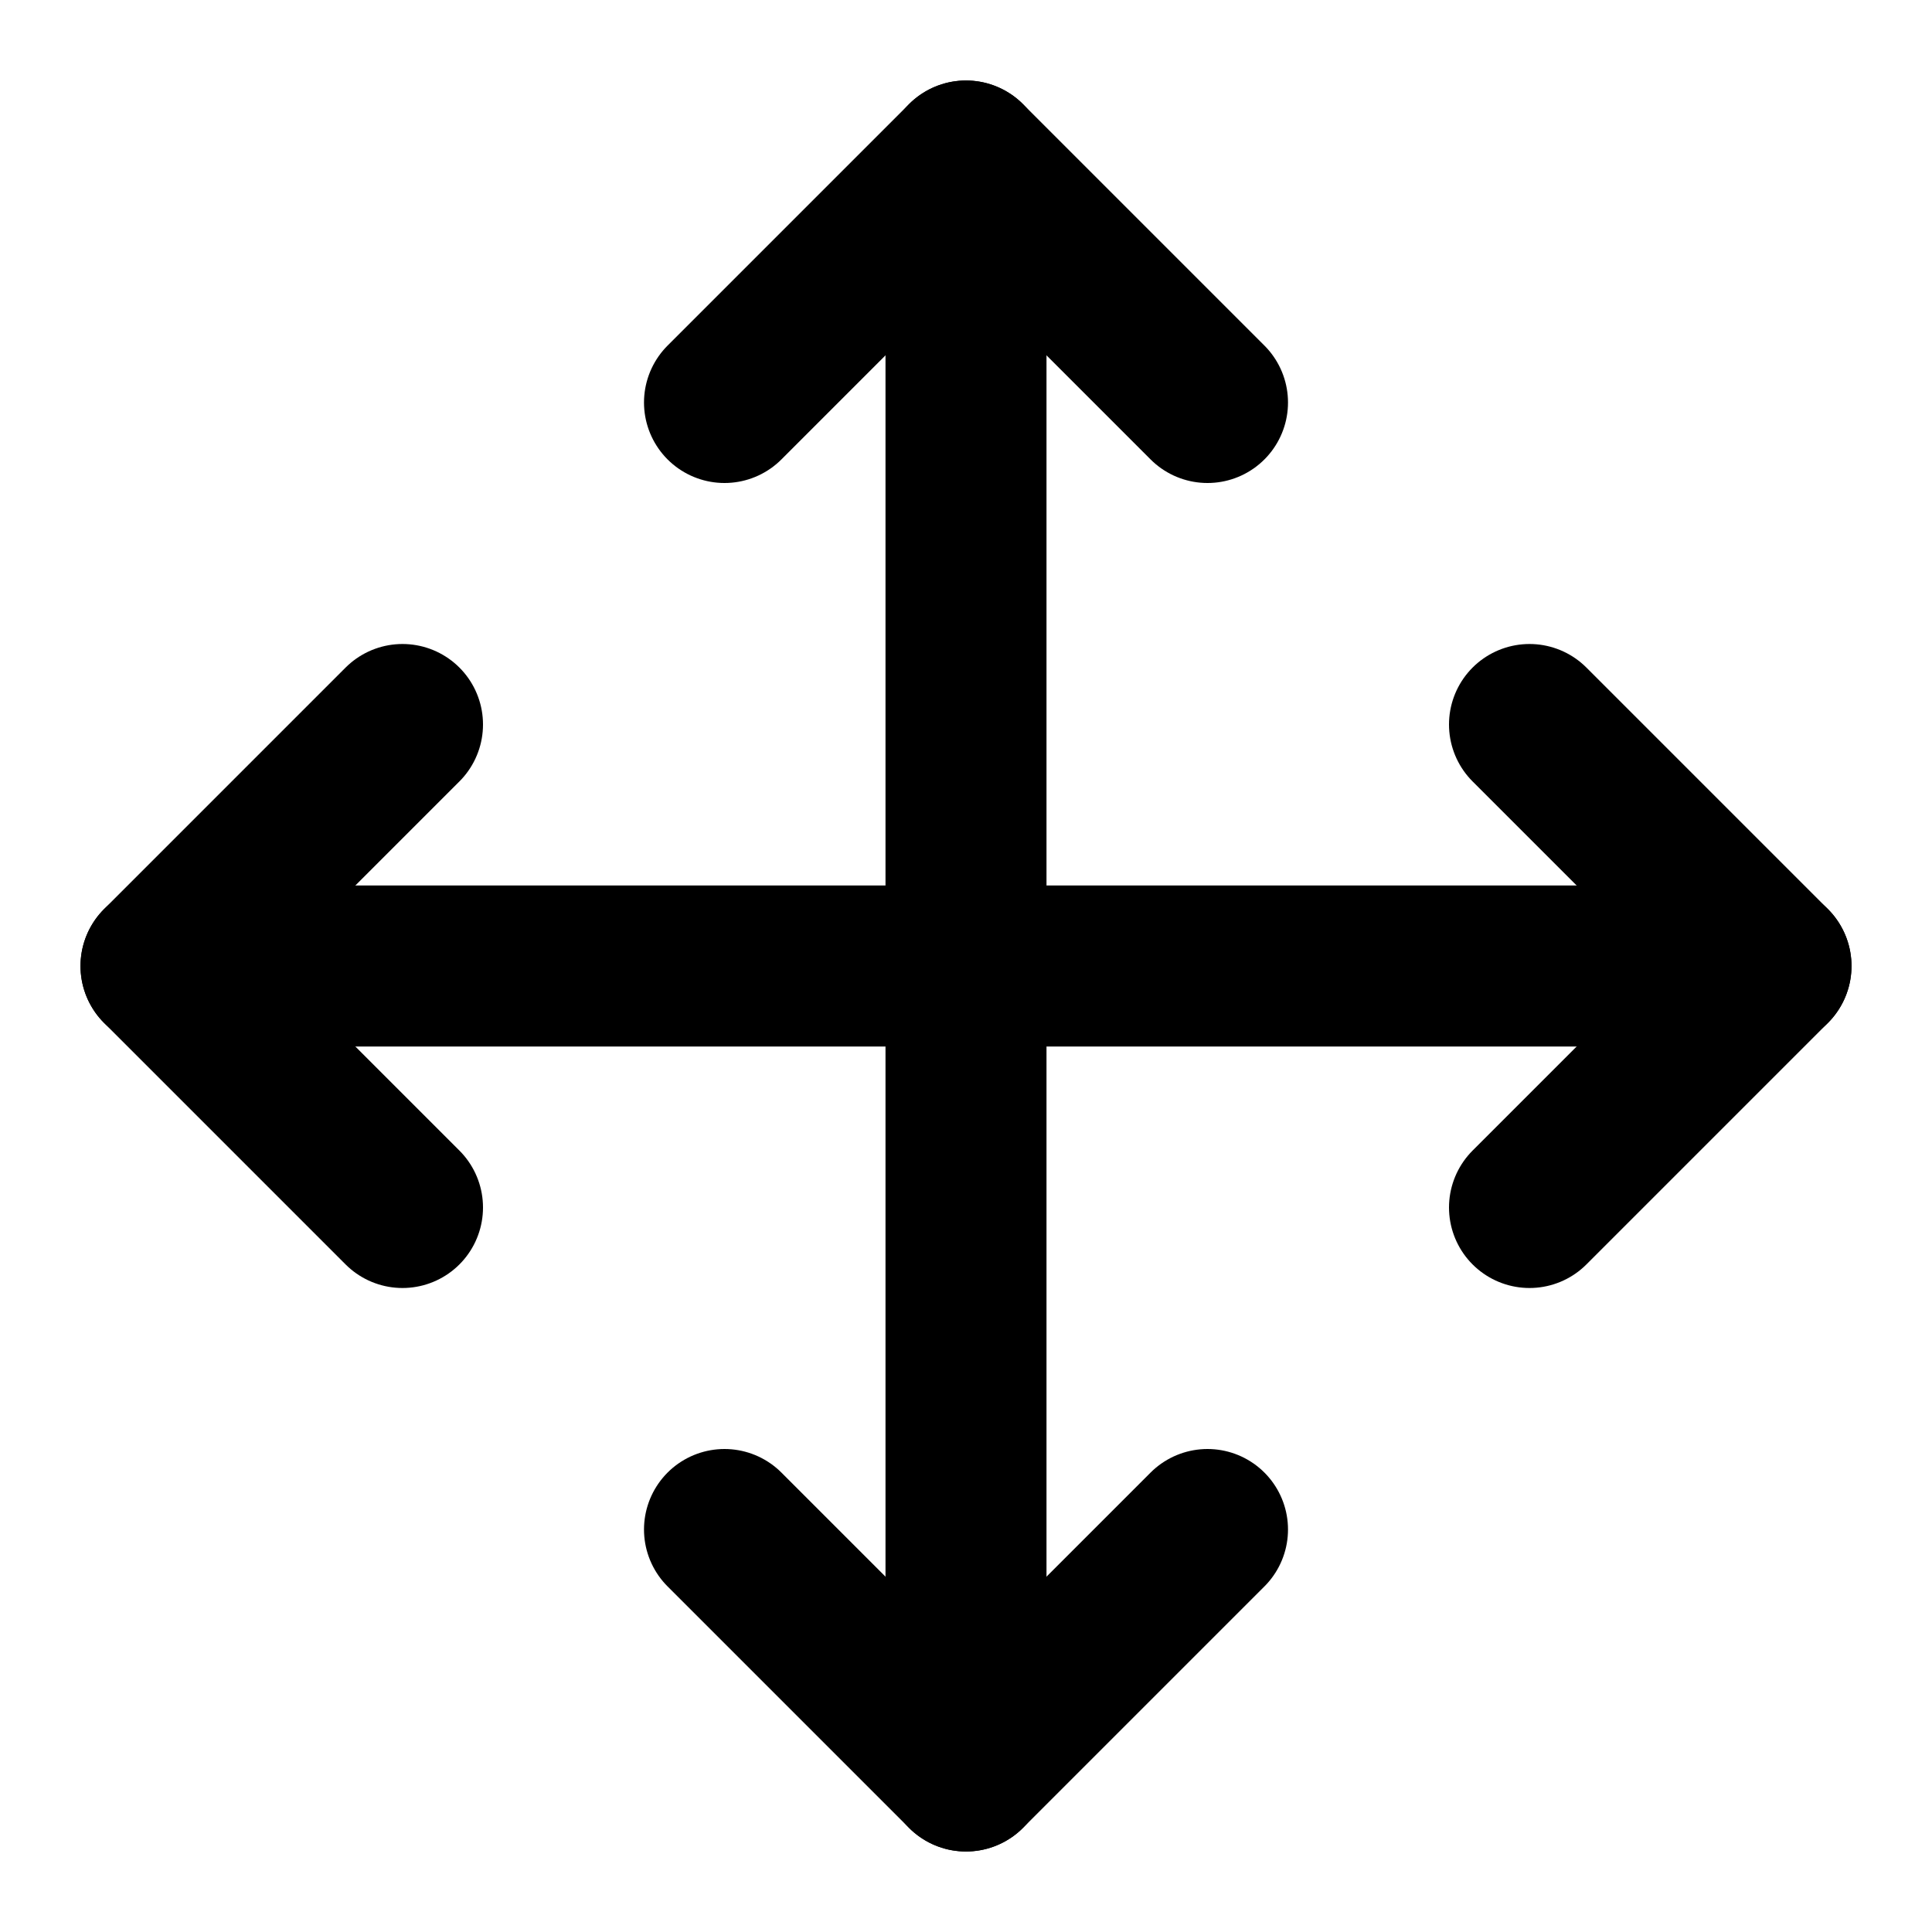
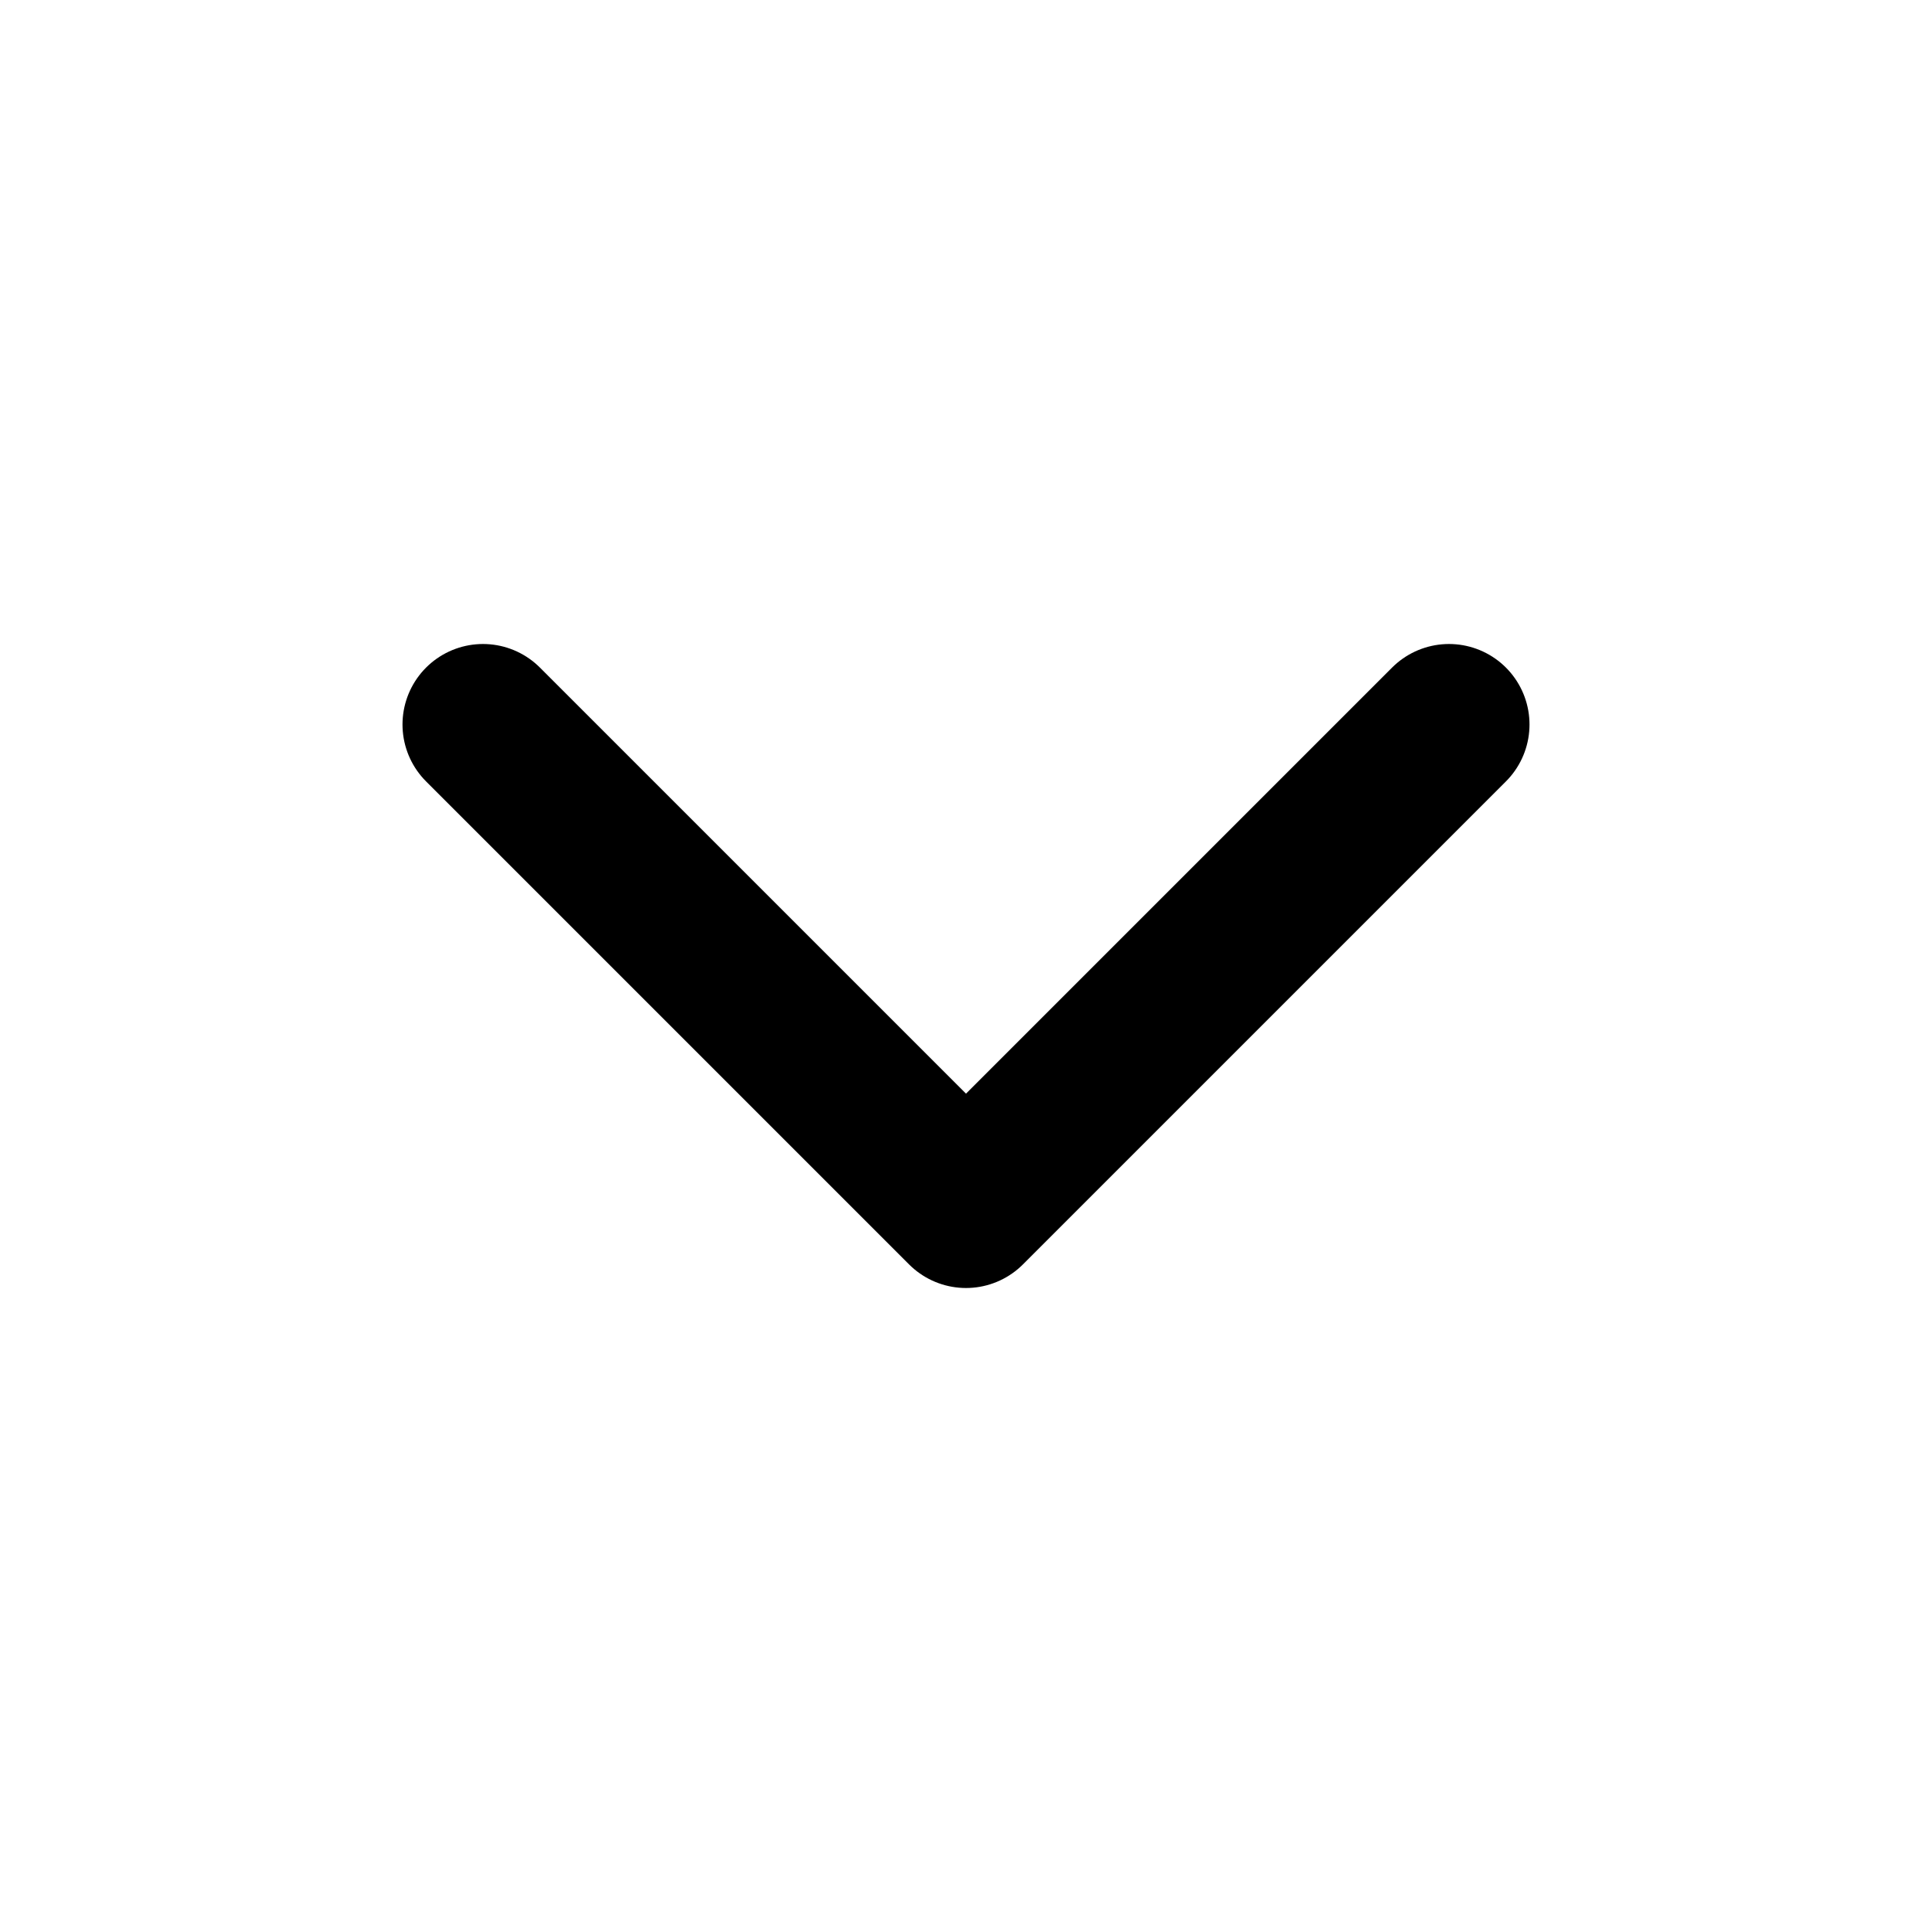
- <svg xmlns="http://www.w3.org/2000/svg" class="lucide lucide-move" width="24" height="24" viewBox="0 0 24 24" fill="none" stroke="currentColor" stroke-width="2" stroke-linecap="round" stroke-linejoin="round">
-   <path d="M12 2v20" />
-   <path d="m15 19-3 3-3-3" />
-   <path d="m19 9 3 3-3 3" />
-   <path d="M2 12h20" />
-   <path d="m5 9-3 3 3 3" />
-   <path d="m9 5 3-3 3 3" />
+ <svg xmlns="http://www.w3.org/2000/svg" class="lucide lucide-chevron-down" width="24" height="24" viewBox="0 0 24 24" fill="none" stroke="currentColor" stroke-width="2" stroke-linecap="round" stroke-linejoin="round">
+   <path d="m6 9 6 6 6-6" />
</svg>
